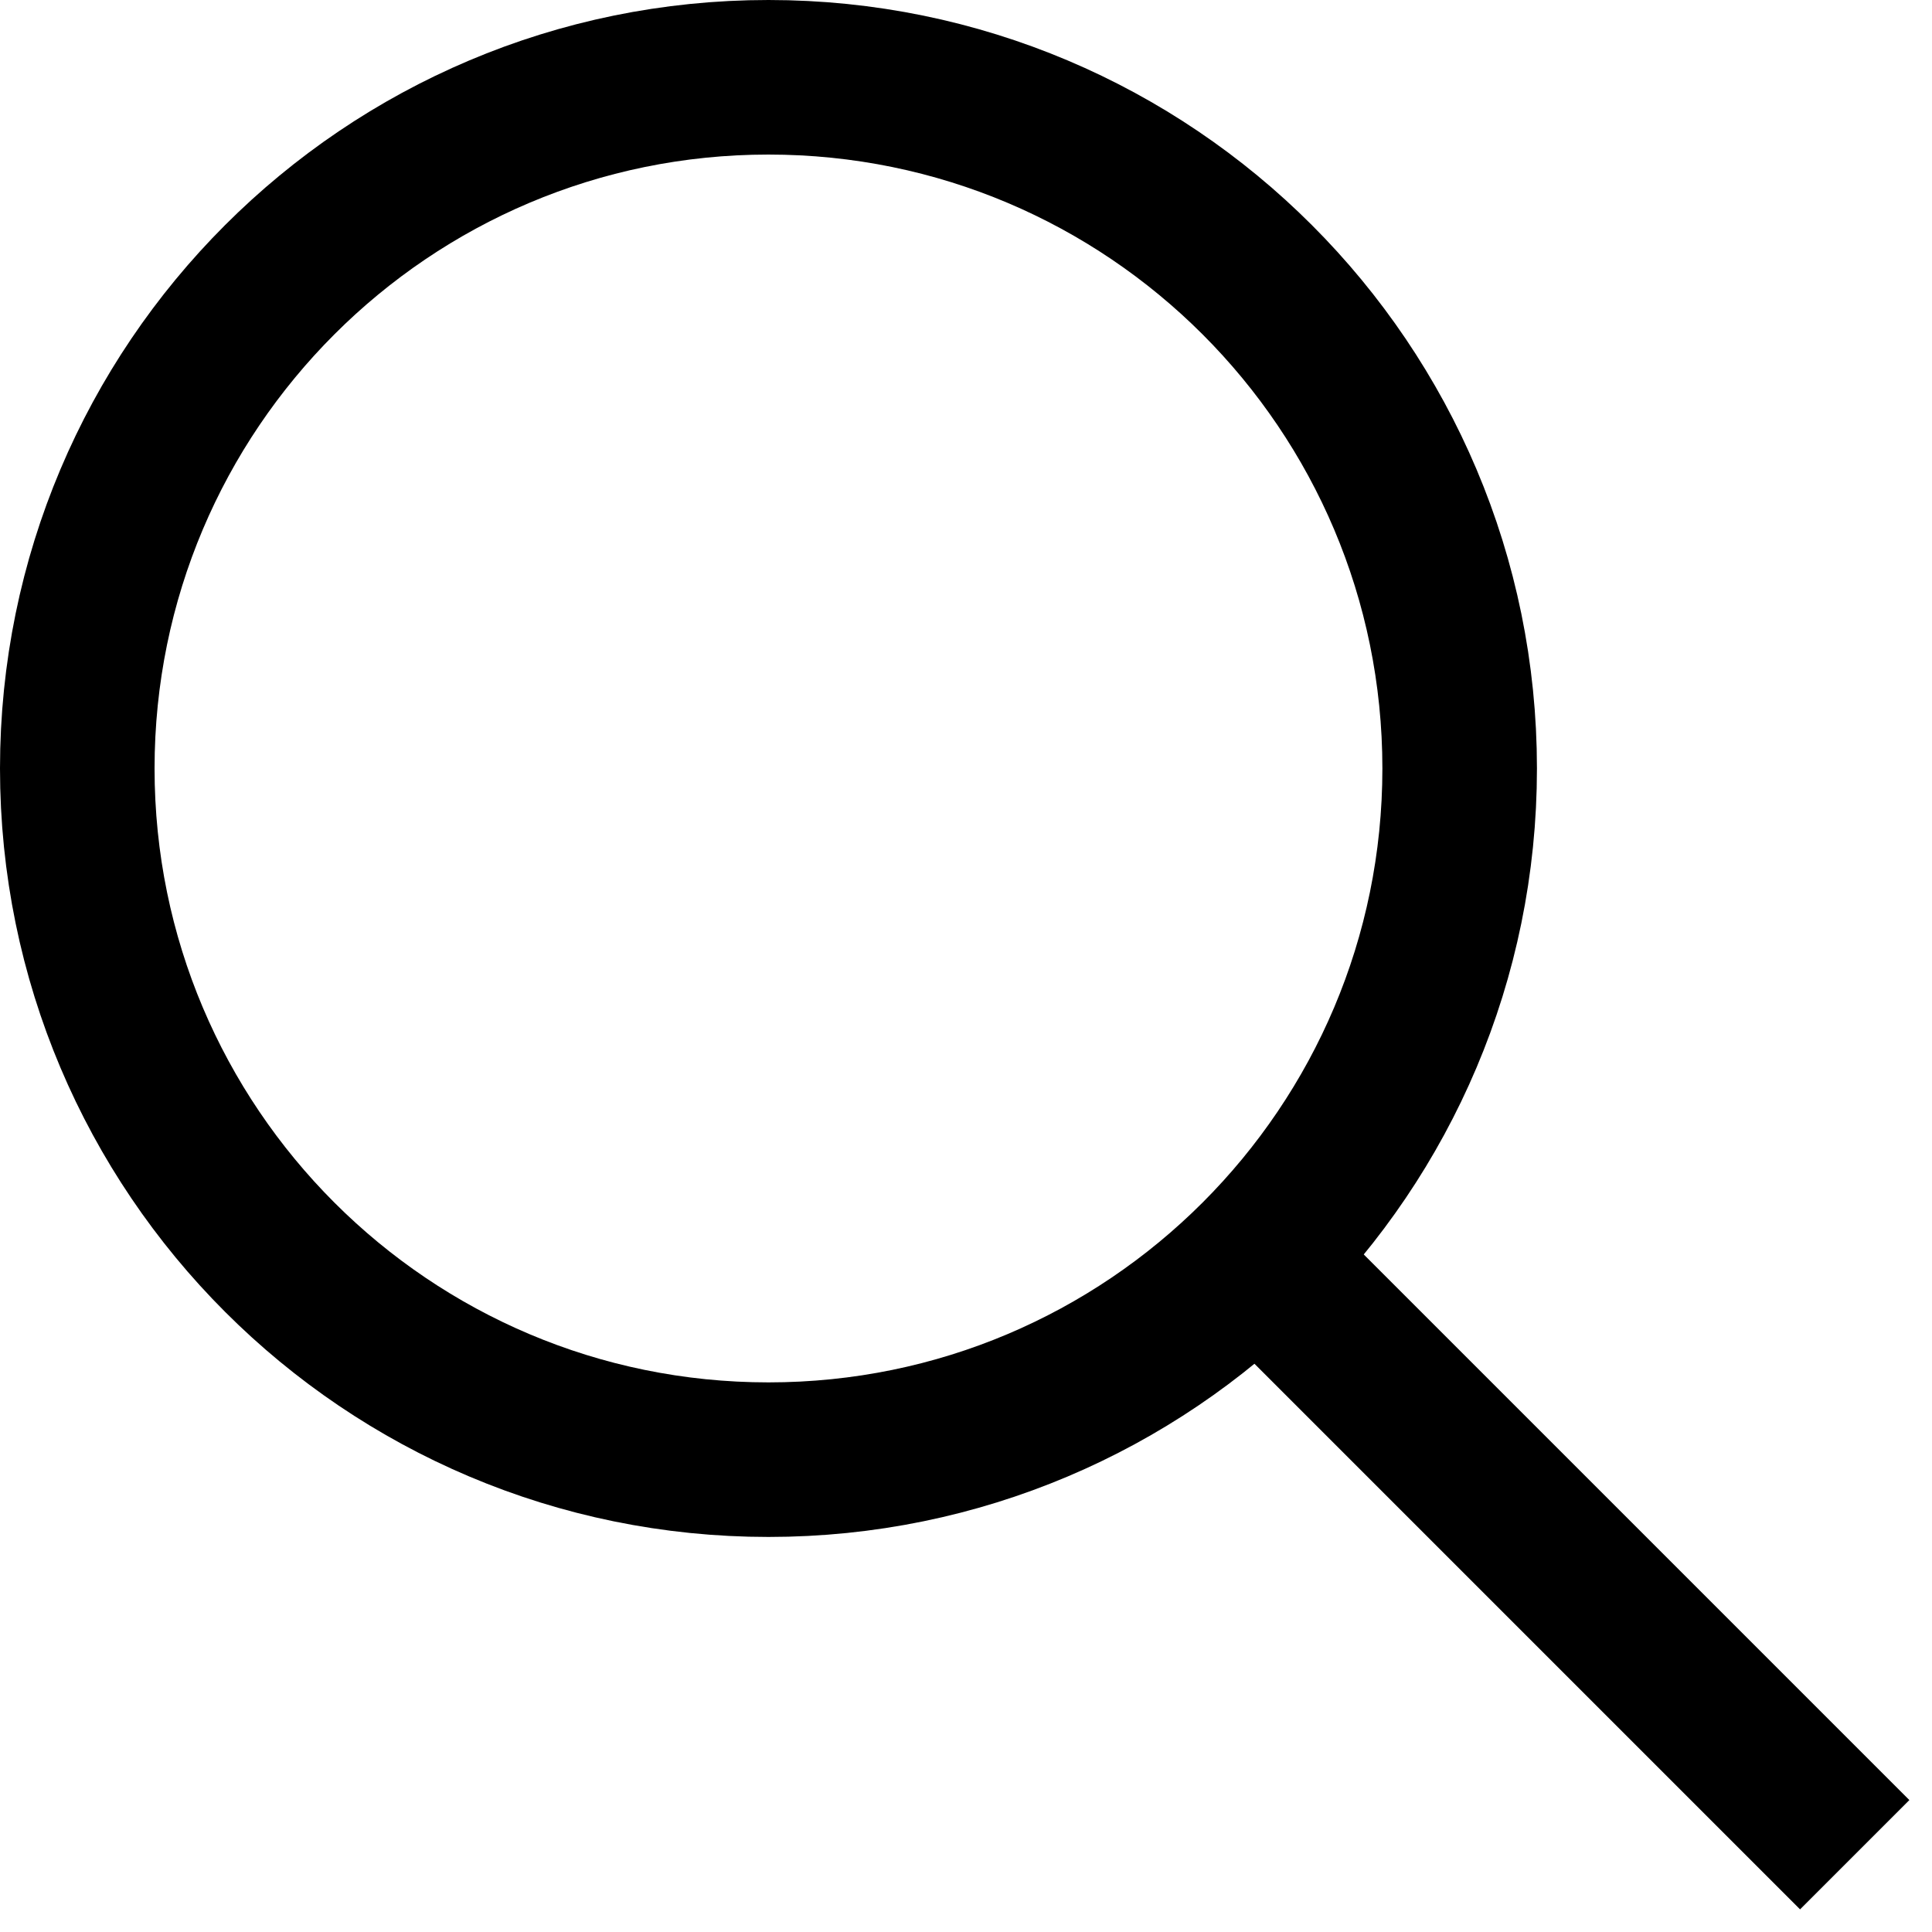
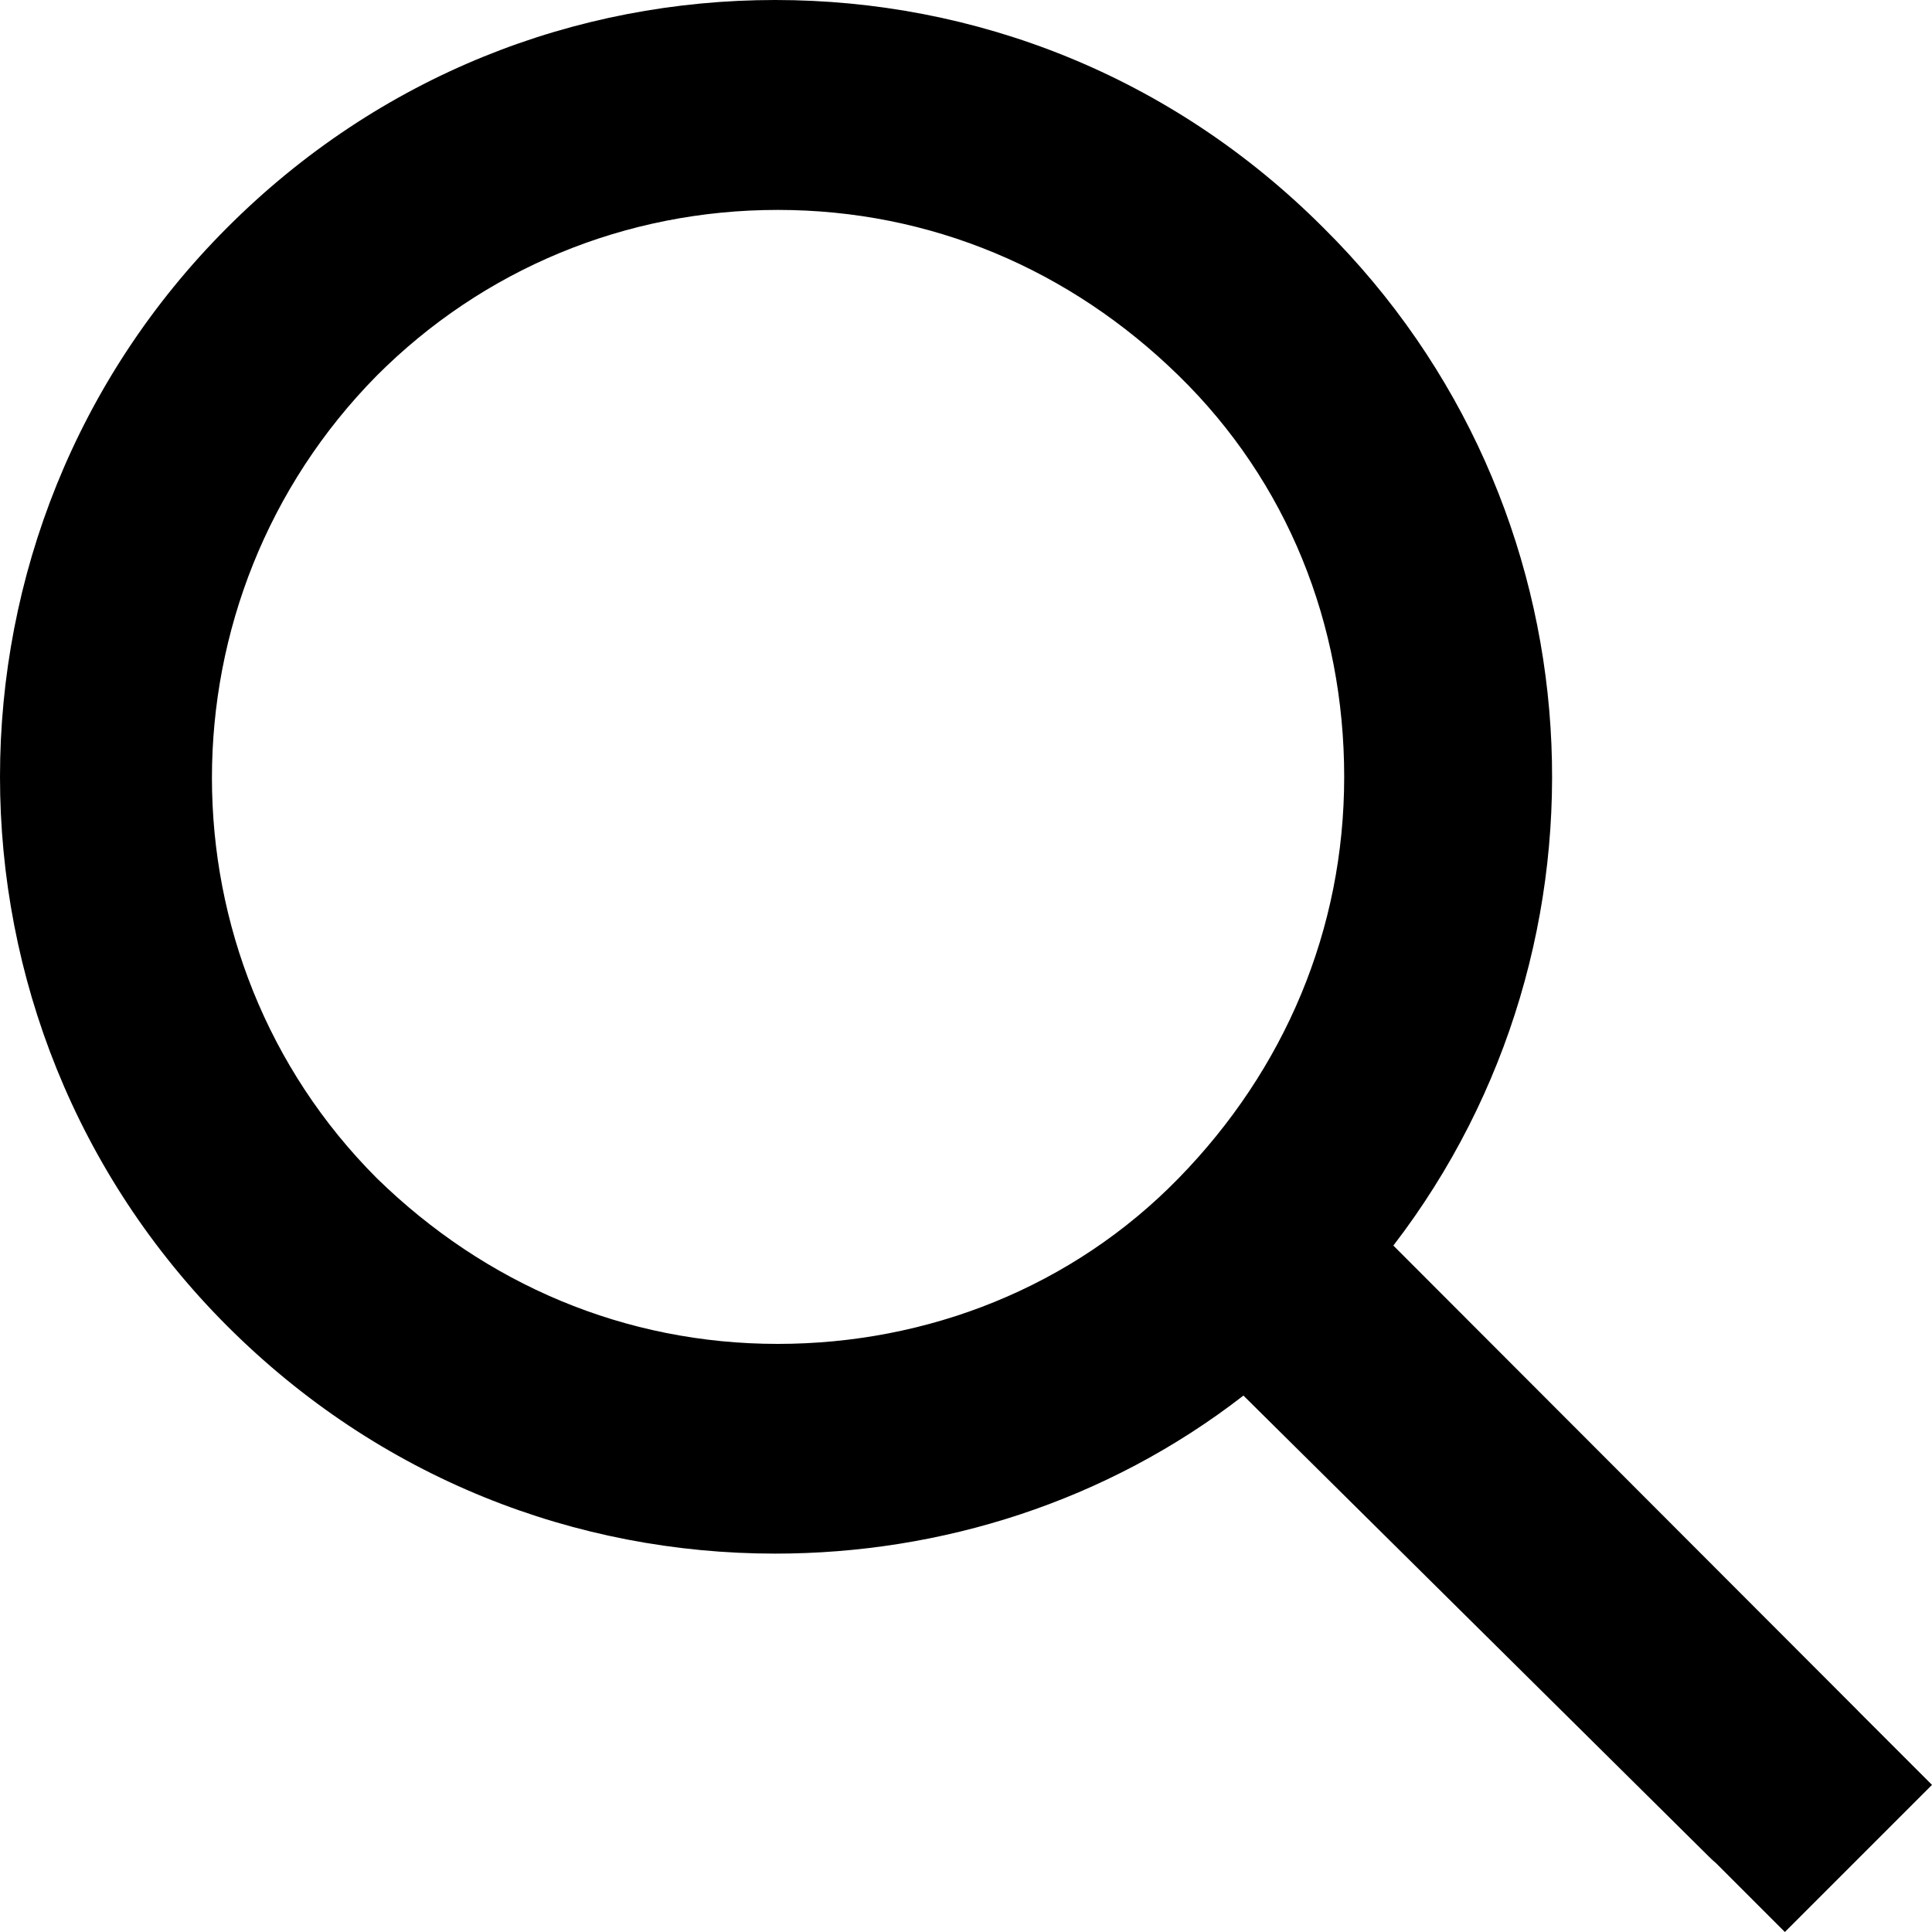
- <svg xmlns="http://www.w3.org/2000/svg" id="search" width="25" height="25" viewBox="0 0 25 25" fill="none">
-   <circle cx="9.944" cy="9.944" r="8.944" stroke="currentColor" stroke-width="2" />
-   <path d="M24 24C21.006 21.006 19.327 19.327 16.333 16.333" stroke="currentColor" stroke-width="2" />
+ <svg xmlns="http://www.w3.org/2000/svg" width="20" height="20" viewBox="0 0 20 20" fill="none">
+   <path fill-rule="evenodd" clip-rule="evenodd" d="M14.424 12.894L19.216 17.692C19.227 17.703 19.237 17.713 19.247 17.724L20 18.477L18.477 20L17.765 19.288C17.739 19.267 17.715 19.244 17.691 19.22L12.872 14.447C11.453 15.547 9.739 16.083 8.025 16.083C5.964 16.083 3.929 15.305 2.349 13.724C-0.783 10.588 -0.783 5.495 2.349 2.359C3.928 0.777 5.964 0 8.025 0C10.087 0 12.122 0.778 13.701 2.359C16.593 5.227 16.834 9.758 14.424 12.894ZM3.901 12.197C5.026 13.296 6.472 13.912 8.051 13.912C9.605 13.912 11.103 13.323 12.201 12.197C13.299 11.072 13.915 9.623 13.915 8.042C13.915 6.461 13.326 4.987 12.201 3.888C11.077 2.789 9.631 2.173 8.051 2.173C6.472 2.173 4.999 2.788 3.901 3.888C1.625 6.193 1.625 9.919 3.901 12.197Z" fill="currentColor" />
</svg>
